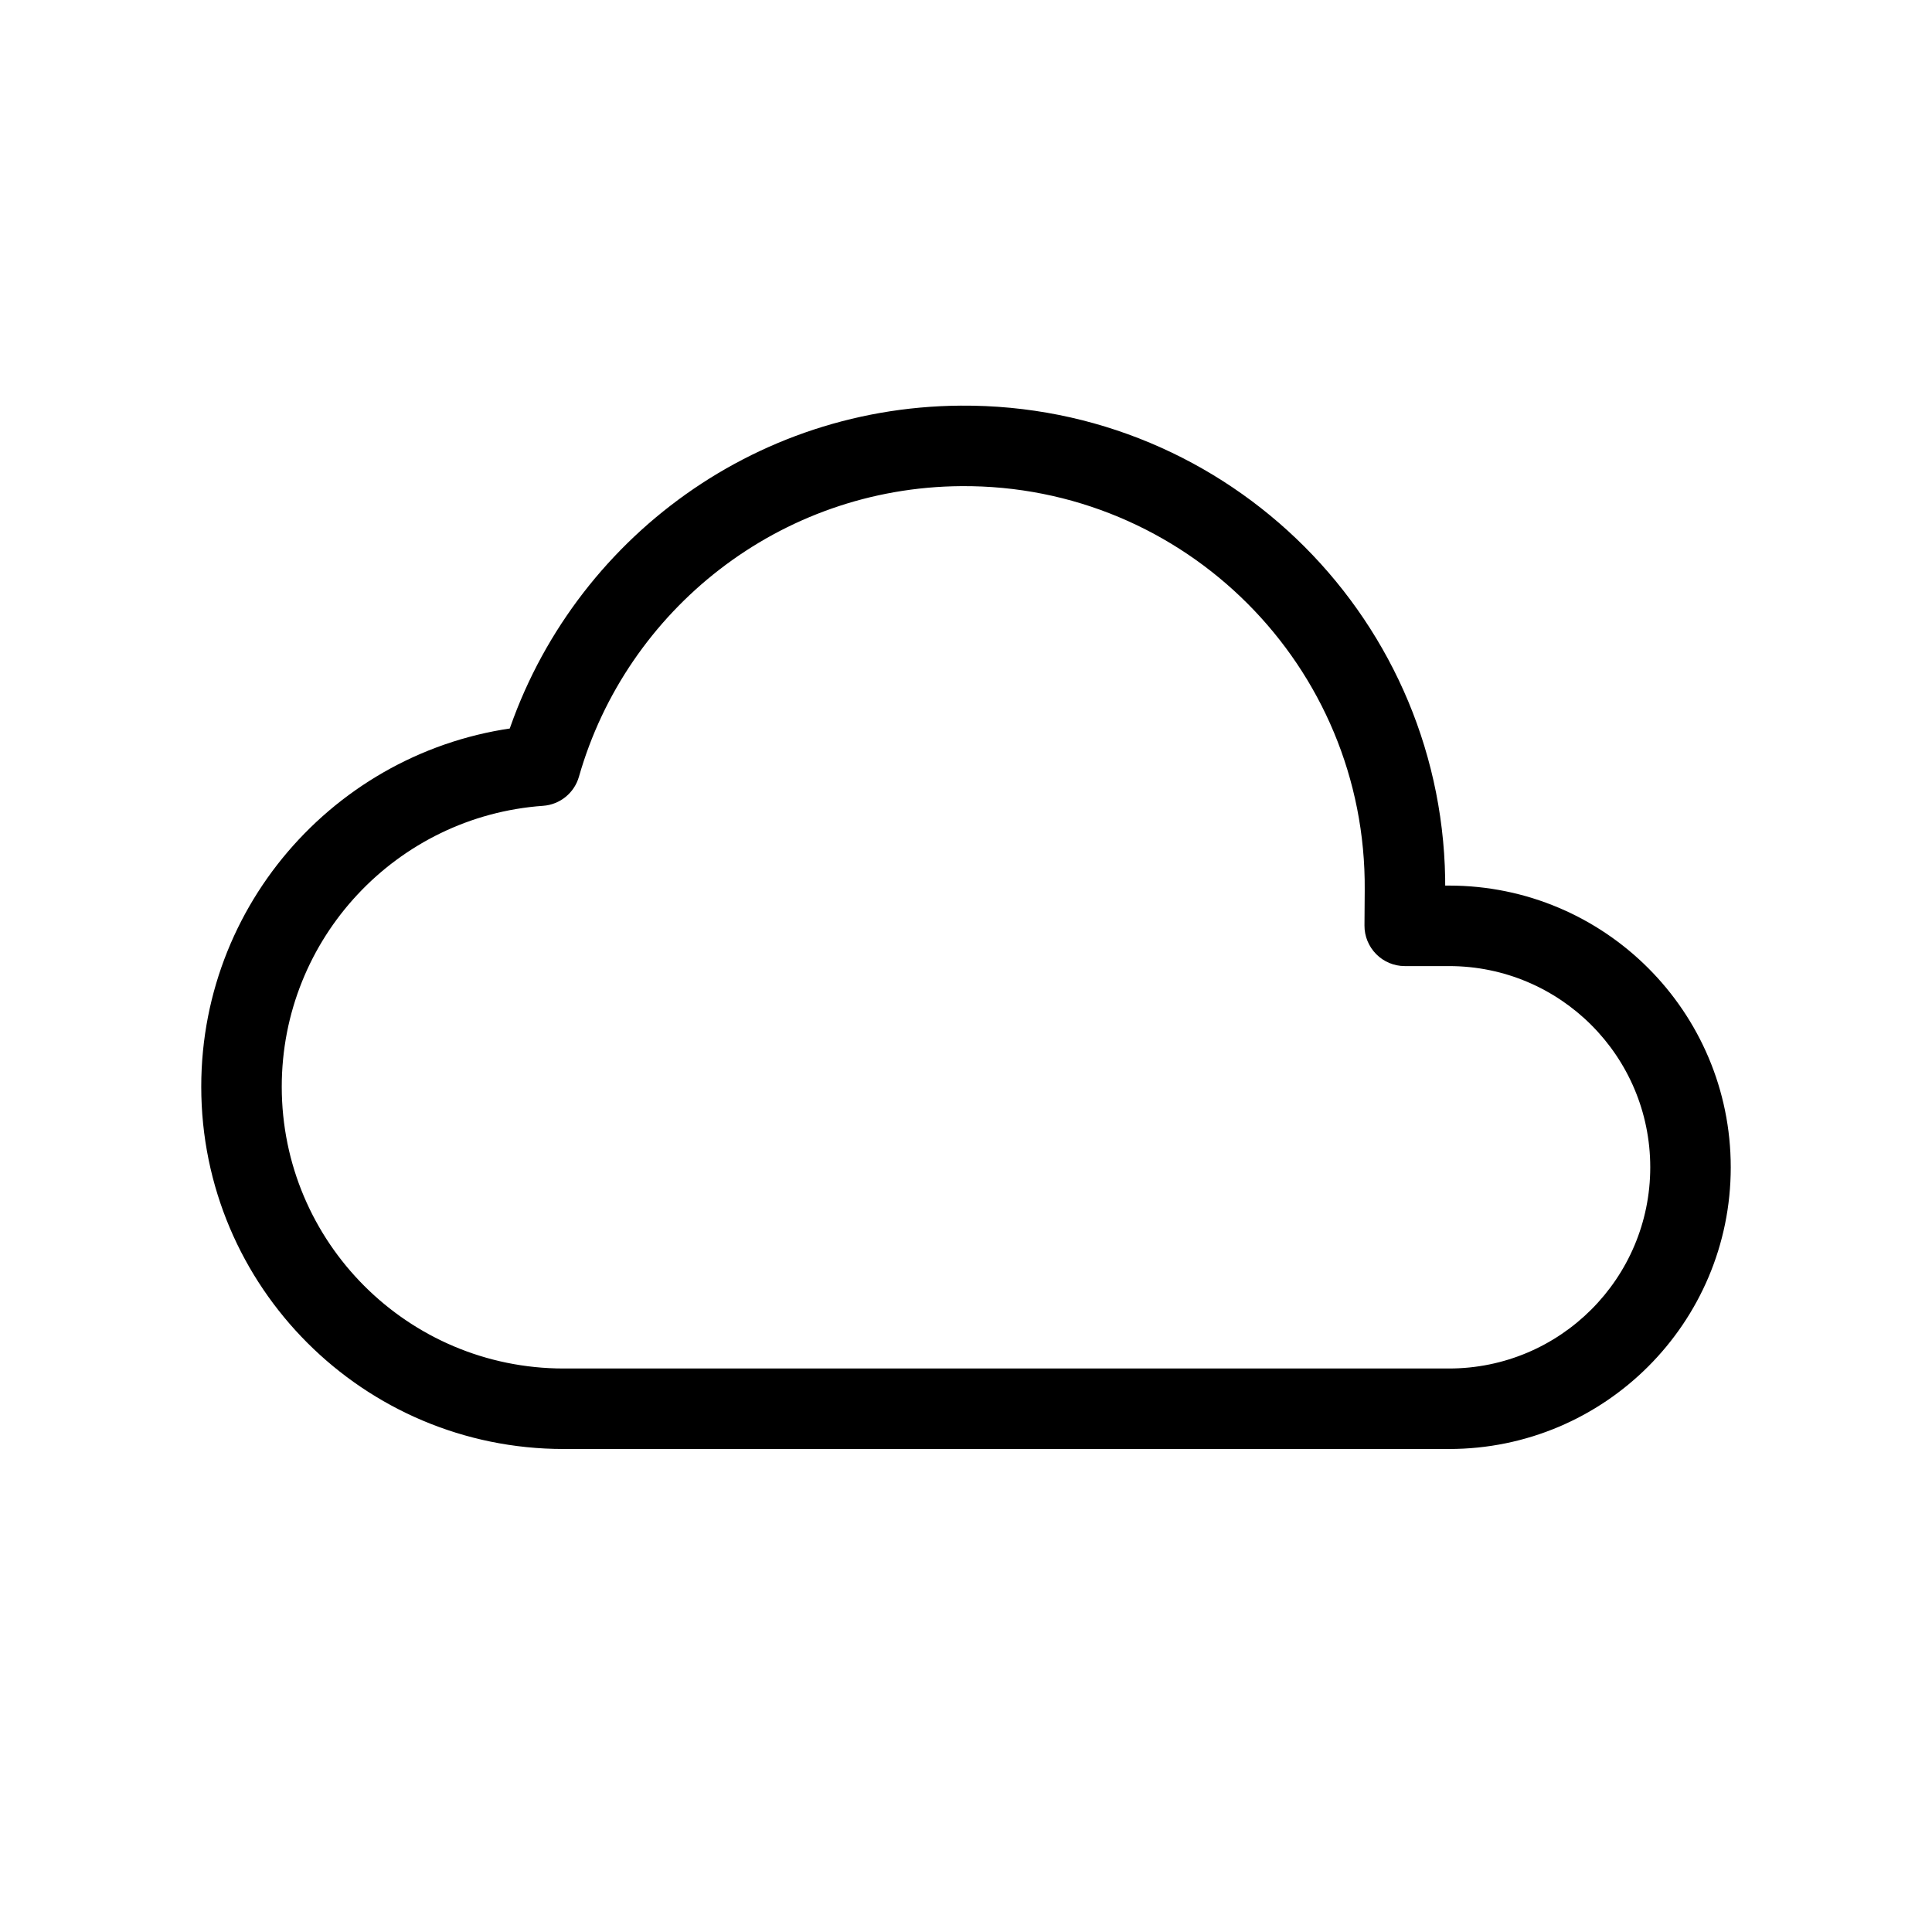
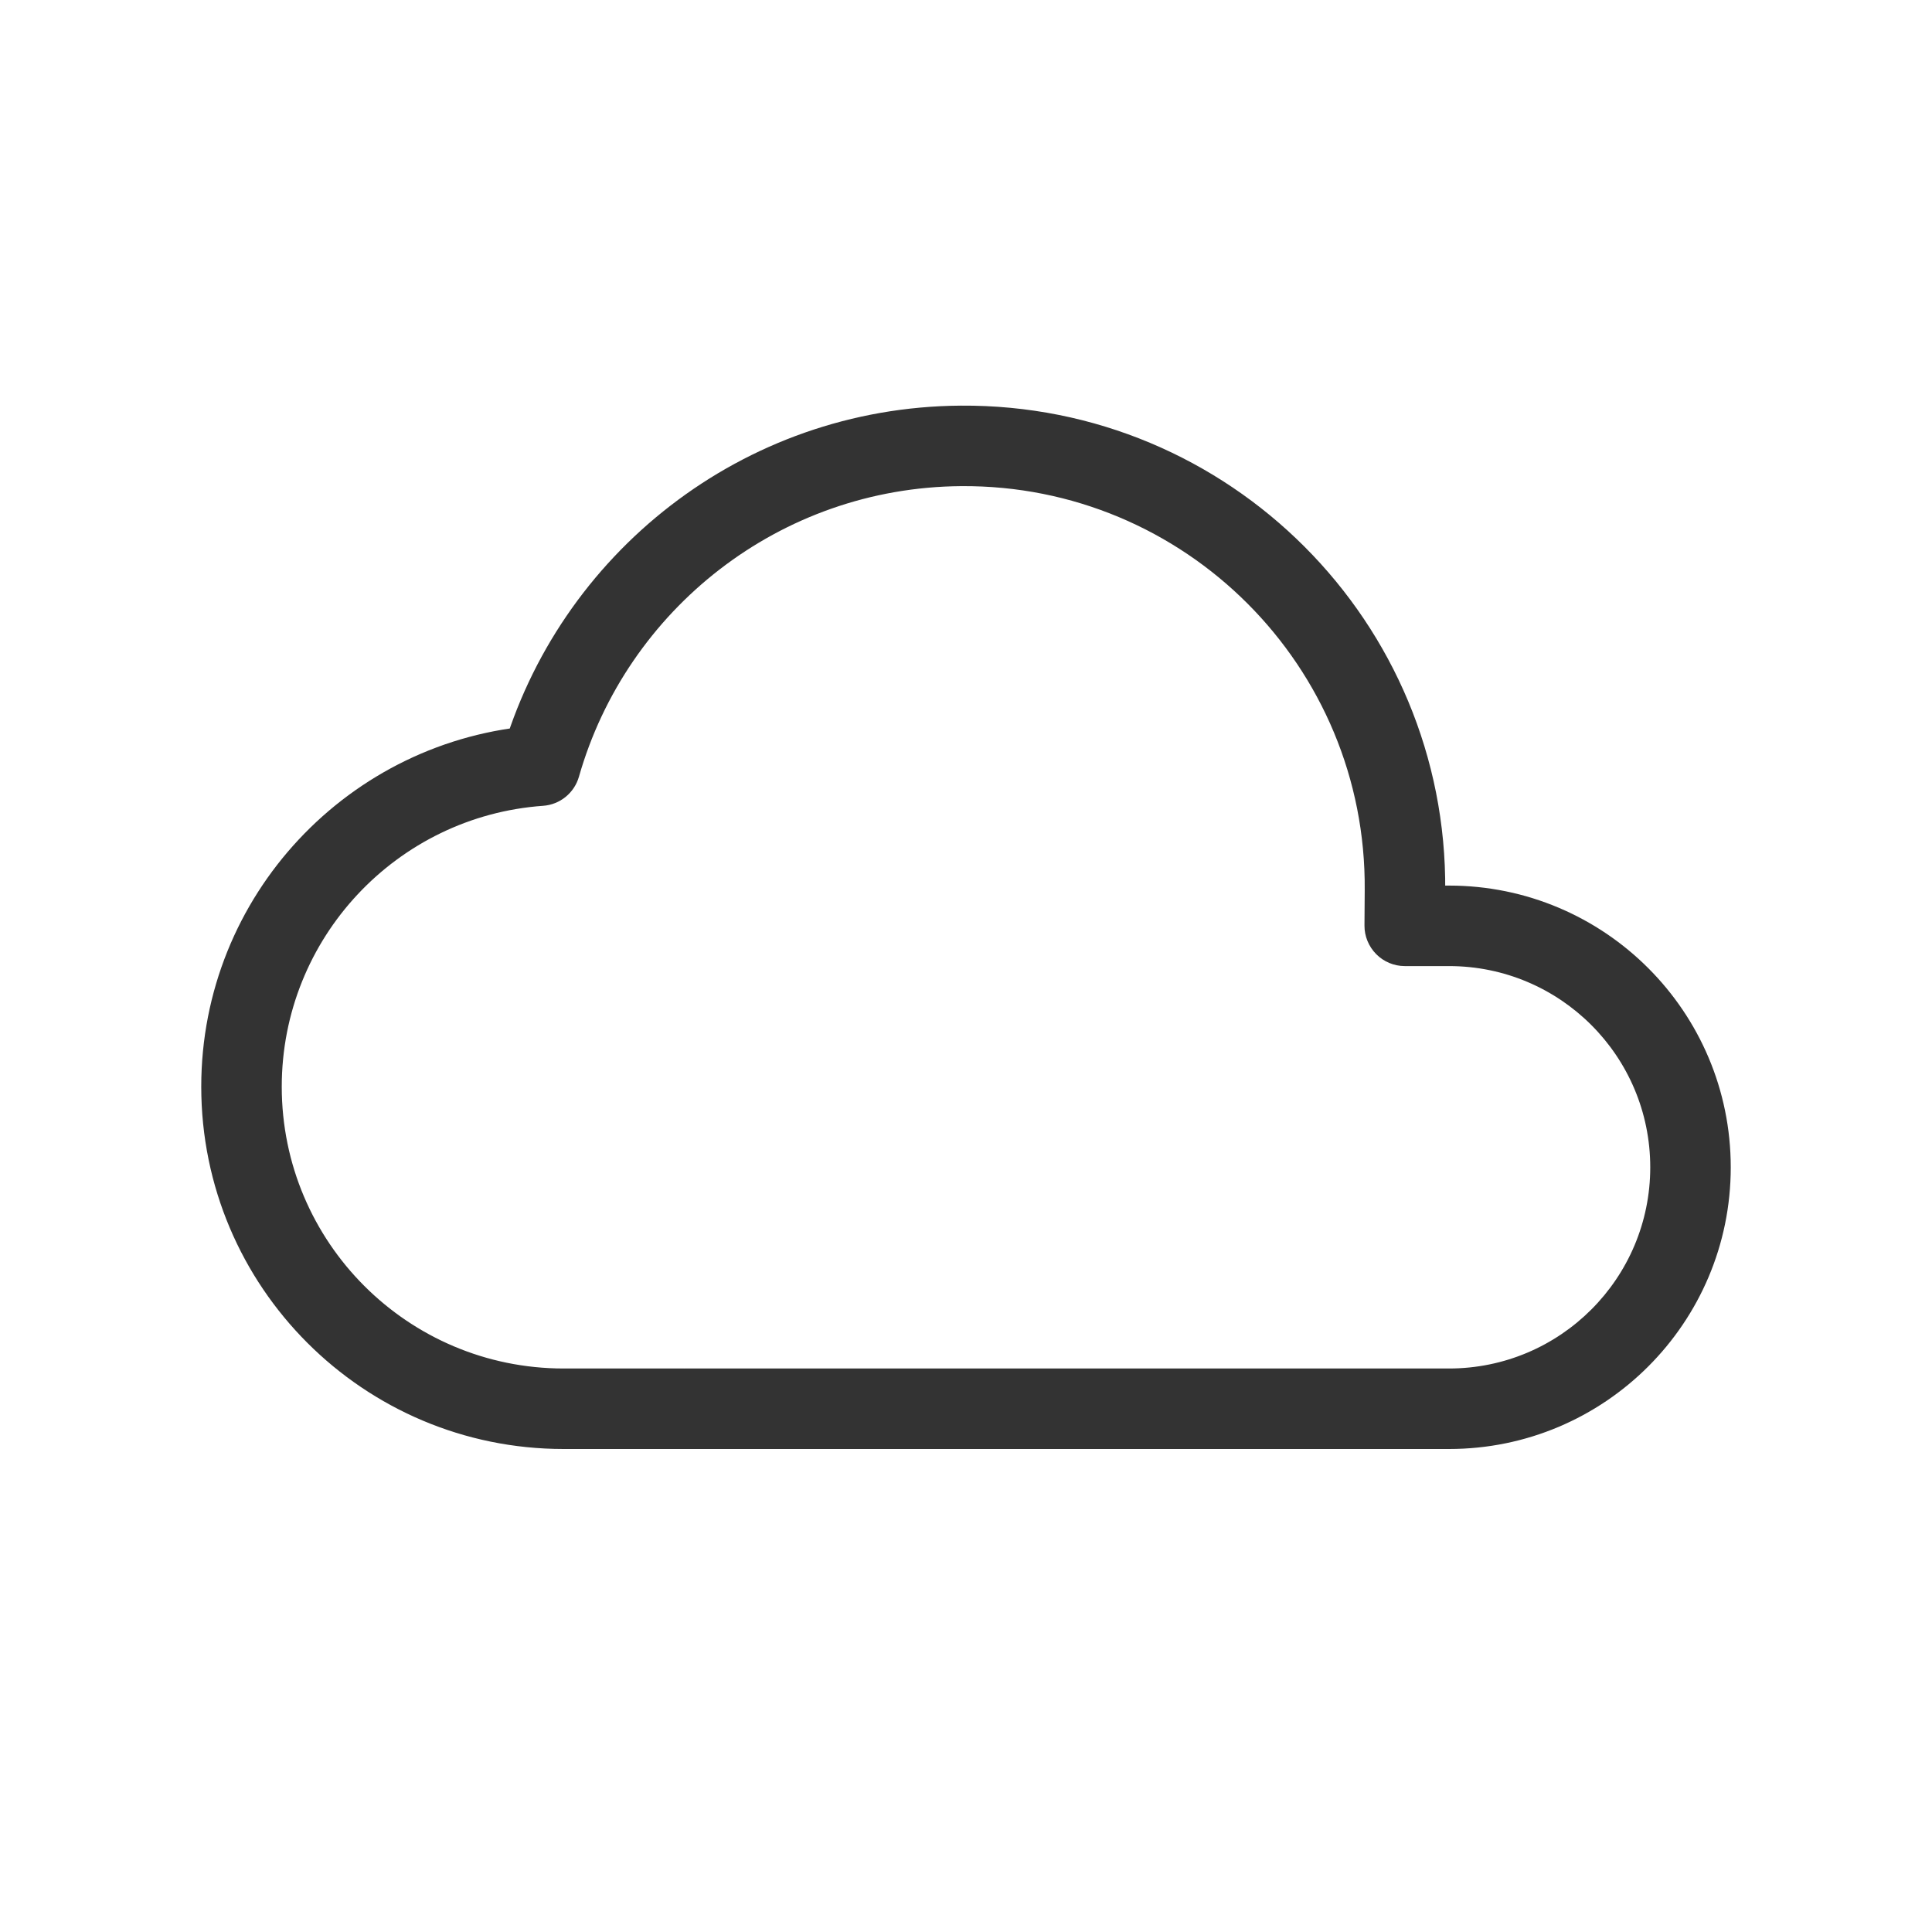
<svg xmlns="http://www.w3.org/2000/svg" width="24" height="24" viewBox="0 0 24 24" fill="none">
-   <path d="M11.938 5.539L11.934 5.039L11.934 5.039L11.938 5.539ZM17.453 11.061L16.953 11.057L16.953 11.058L17.453 11.061ZM17.45 11.501L16.95 11.497C16.949 11.63 17.002 11.758 17.096 11.853C17.189 11.947 17.317 12.001 17.45 12.001V11.501ZM18 11.501L18 11.001H18V11.501ZM21 14.501L21.5 14.501V14.501H21ZM18 17.5V18H18L18 17.5ZM8.461 17.5L8.467 17H8.461V17.5ZM7 17.5L7 18H7V17.5ZM3 13.499L2.5 13.499V13.499H3ZM6.711 9.511L6.747 10.01C6.956 9.995 7.134 9.851 7.192 9.648L6.711 9.511ZM11.938 5.539L11.941 6.039C14.72 6.019 16.976 8.278 16.953 11.057L17.453 11.061L17.953 11.065C17.981 7.728 15.271 5.015 11.934 5.039L11.938 5.539ZM17.453 11.061L16.953 11.058L16.95 11.497L17.45 11.501L17.95 11.504L17.953 11.064L17.453 11.061ZM17.45 11.501V12.001H18V11.501V11.001H17.45V11.501ZM18 11.501L18 12.001C19.381 12.001 20.5 13.12 20.5 14.501H21H21.5C21.5 12.568 19.933 11.001 18 11.001L18 11.501ZM21 14.501L20.5 14.5C20.5 15.881 19.38 17 18 17L18 17.5L18 18C19.933 18 21.5 16.433 21.5 14.501L21 14.501ZM18 17.5V17H8.5V17.5V18H18V17.5ZM8.5 17.5V17C8.503 17 8.504 17.001 8.498 17C8.495 17 8.49 17 8.486 17C8.481 17 8.475 17 8.467 17L8.461 17.5L8.455 18C8.454 18 8.454 18 8.463 18C8.47 18 8.484 18 8.5 18V17.5ZM8.461 17.5V17H7V17.5V18H8.461V17.5ZM7 17.5L7 17C5.067 16.999 3.5 15.432 3.5 13.499H3H2.5C2.5 15.985 4.515 17.999 7 18L7 17.5ZM3 13.499L3.5 13.5C3.5 11.652 4.932 10.139 6.747 10.01L6.711 9.511L6.675 9.012C4.342 9.179 2.5 11.123 2.5 13.499L3 13.499ZM6.711 9.511L7.192 9.648C7.783 7.576 9.682 6.055 11.941 6.039L11.938 5.539L11.934 5.039C9.218 5.058 6.939 6.887 6.23 9.374L6.711 9.511Z" fill="black" />
+   <path d="M11.938 5.539L11.934 5.039L11.934 5.039L11.938 5.539ZM17.453 11.061L16.953 11.057L16.953 11.058L17.453 11.061ZM17.45 11.501L16.95 11.497C16.949 11.63 17.002 11.758 17.096 11.853C17.189 11.947 17.317 12.001 17.45 12.001V11.501ZM18 11.501L18 11.001H18V11.501ZM21 14.501L21.5 14.501V14.501H21ZM18 17.5V18H18L18 17.5ZM8.461 17.5L8.467 17H8.461V17.5ZM7 17.5L7 18H7V17.5ZM3 13.499L2.5 13.499V13.499H3ZM6.711 9.511L6.747 10.01C6.956 9.995 7.134 9.851 7.192 9.648L6.711 9.511ZM11.938 5.539L11.941 6.039C14.72 6.019 16.976 8.278 16.953 11.057L17.453 11.061L17.953 11.065C17.981 7.728 15.271 5.015 11.934 5.039L11.938 5.539ZM17.453 11.061L16.953 11.058L16.95 11.497L17.45 11.501L17.95 11.504L17.953 11.064L17.453 11.061ZM17.45 11.501V12.001H18V11.501V11.001H17.45V11.501ZM18 11.501L18 12.001C19.381 12.001 20.5 13.12 20.5 14.501H21H21.5C21.5 12.568 19.933 11.001 18 11.001L18 11.501ZM21 14.501L20.5 14.5C20.5 15.881 19.38 17 18 17L18 17.5L18 18C19.933 18 21.5 16.433 21.5 14.501L21 14.501ZM18 17.5V17H8.5V17.5V18H18V17.5ZM8.5 17.5V17C8.503 17 8.504 17.001 8.498 17C8.495 17 8.49 17 8.486 17C8.481 17 8.475 17 8.467 17L8.461 17.5L8.455 18C8.454 18 8.454 18 8.463 18C8.47 18 8.484 18 8.5 18V17.5ZM8.461 17.5V17H7V17.5V18H8.461V17.5ZM7 17.5L7 17C5.067 16.999 3.5 15.432 3.5 13.499H3H2.5C2.5 15.985 4.515 17.999 7 18L7 17.5ZM3 13.499L3.5 13.5C3.5 11.652 4.932 10.139 6.747 10.01L6.711 9.511L6.675 9.012C4.342 9.179 2.5 11.123 2.5 13.499L3 13.499ZM6.711 9.511L7.192 9.648C7.783 7.576 9.682 6.055 11.941 6.039L11.938 5.539L11.934 5.039C9.218 5.058 6.939 6.887 6.23 9.374L6.711 9.511Z" fill="black" fill-opacity="0.8" />
</svg>
